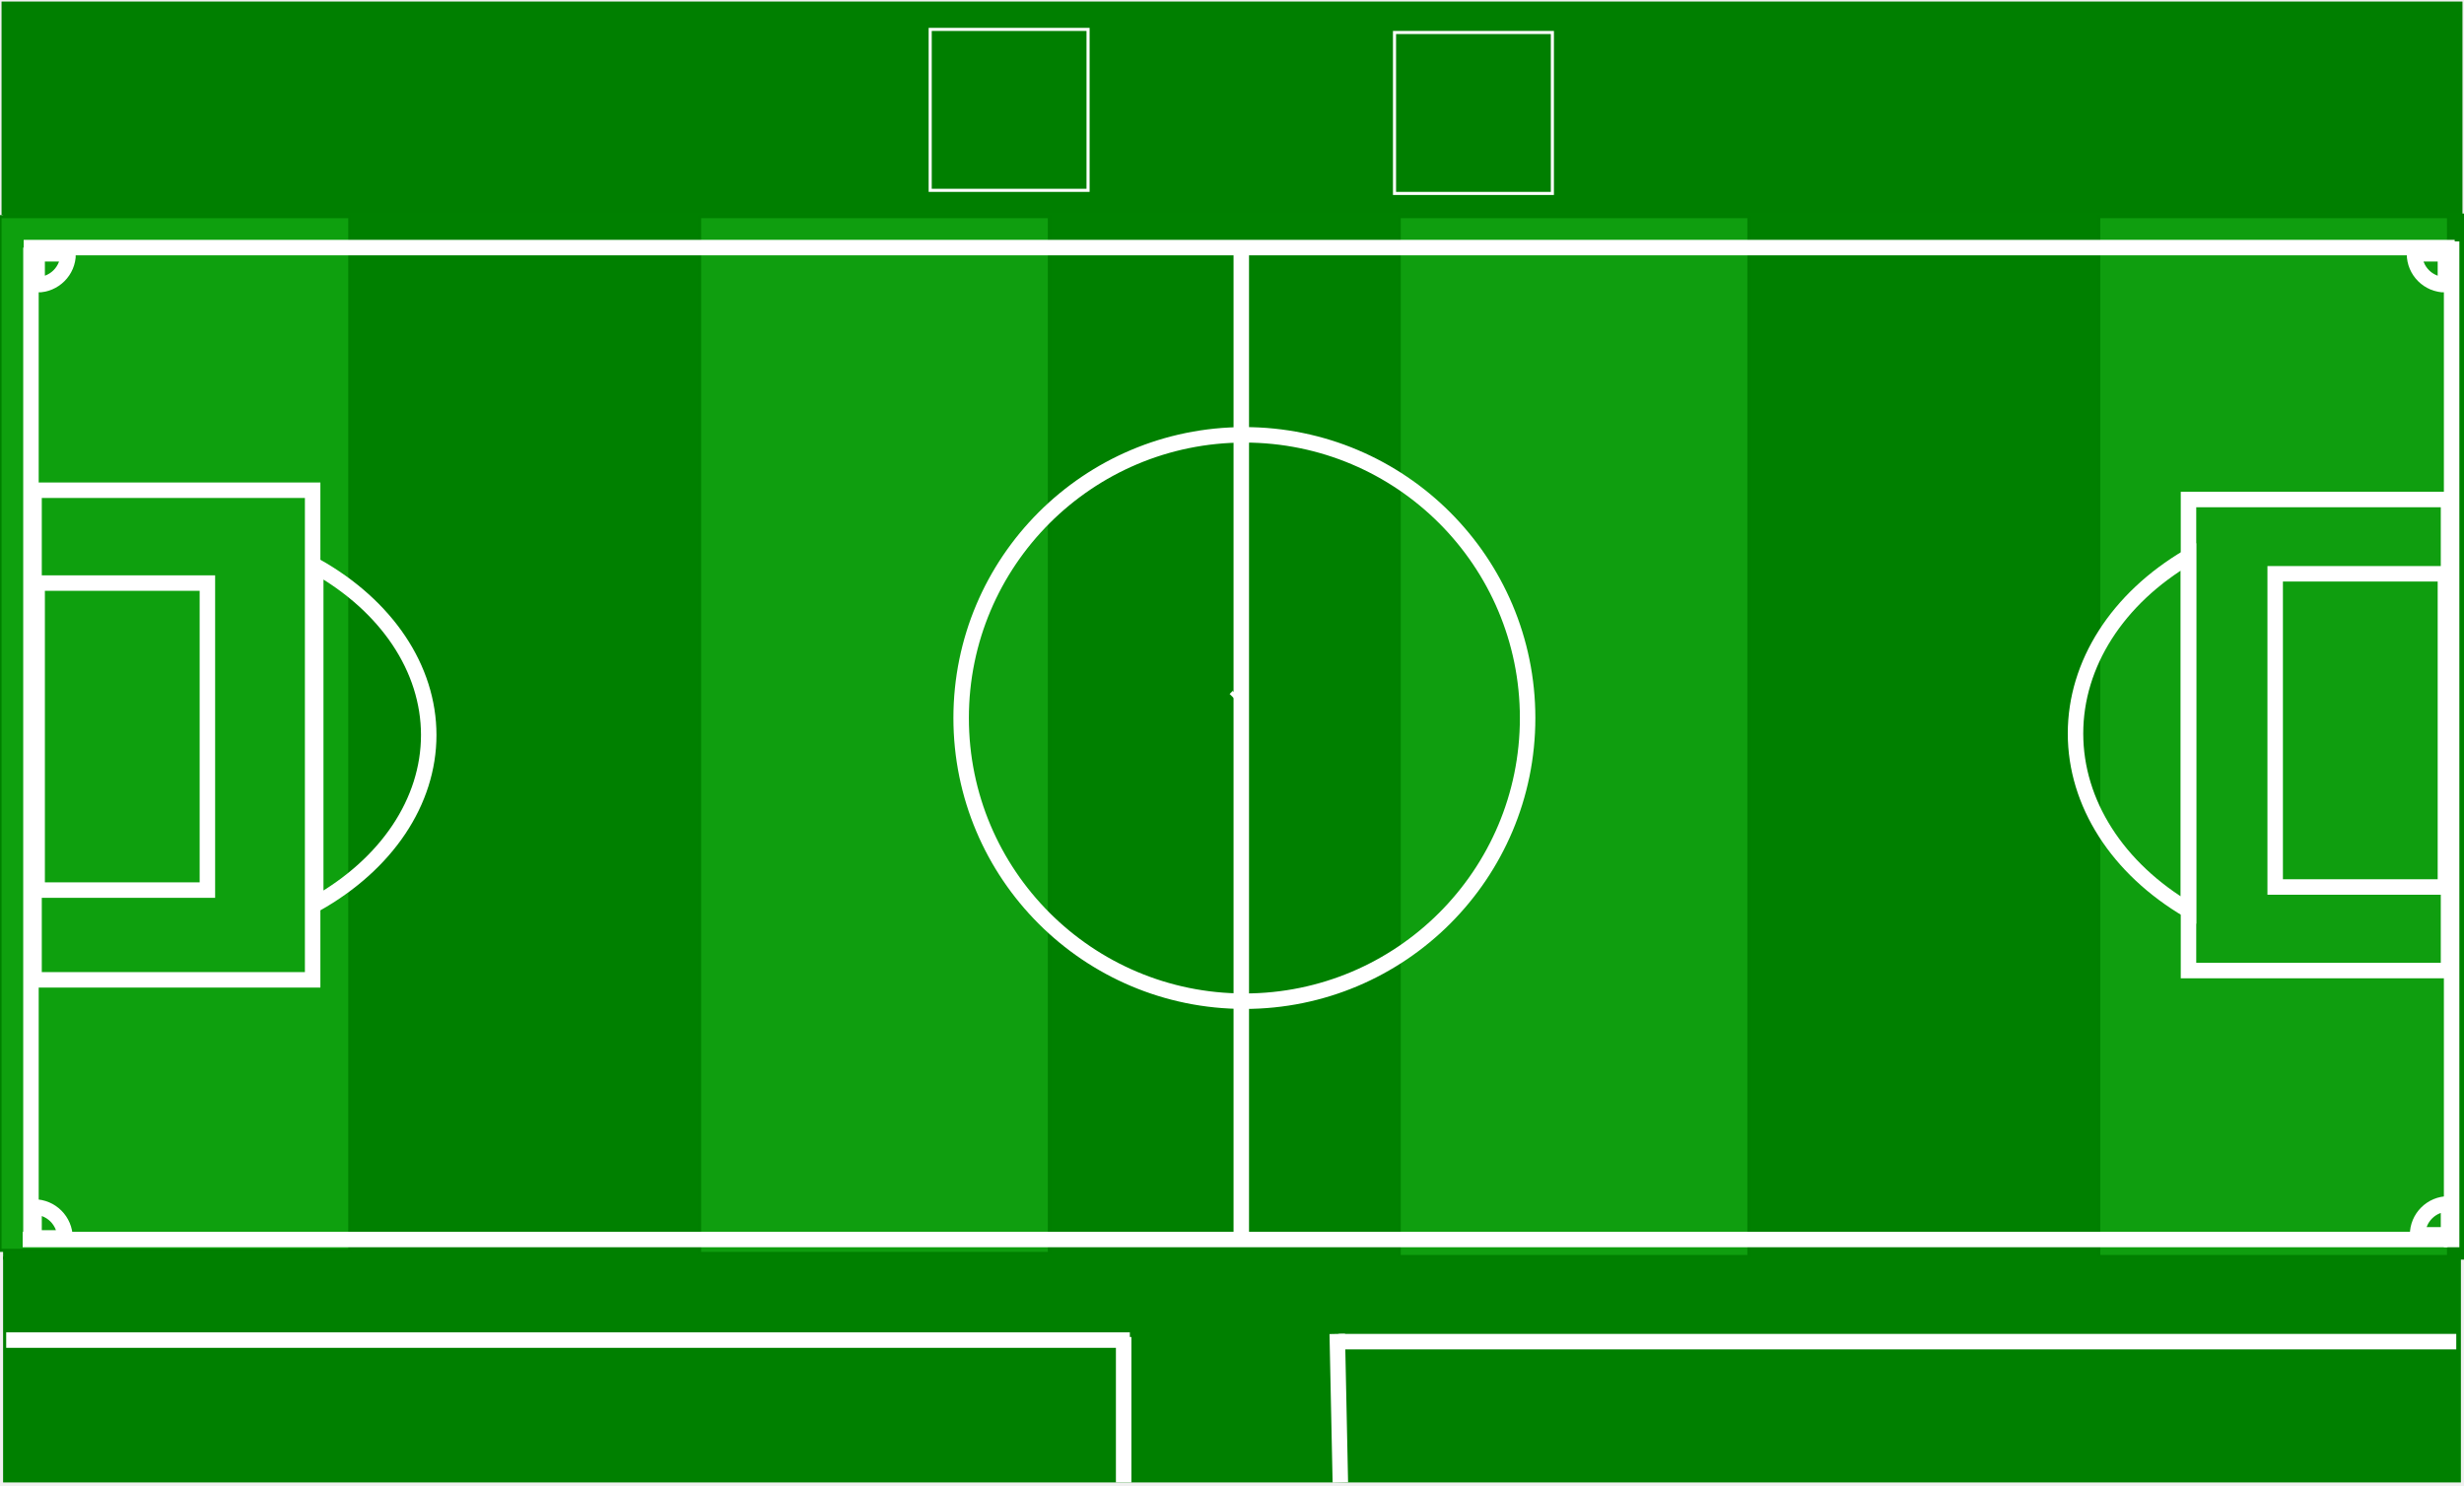
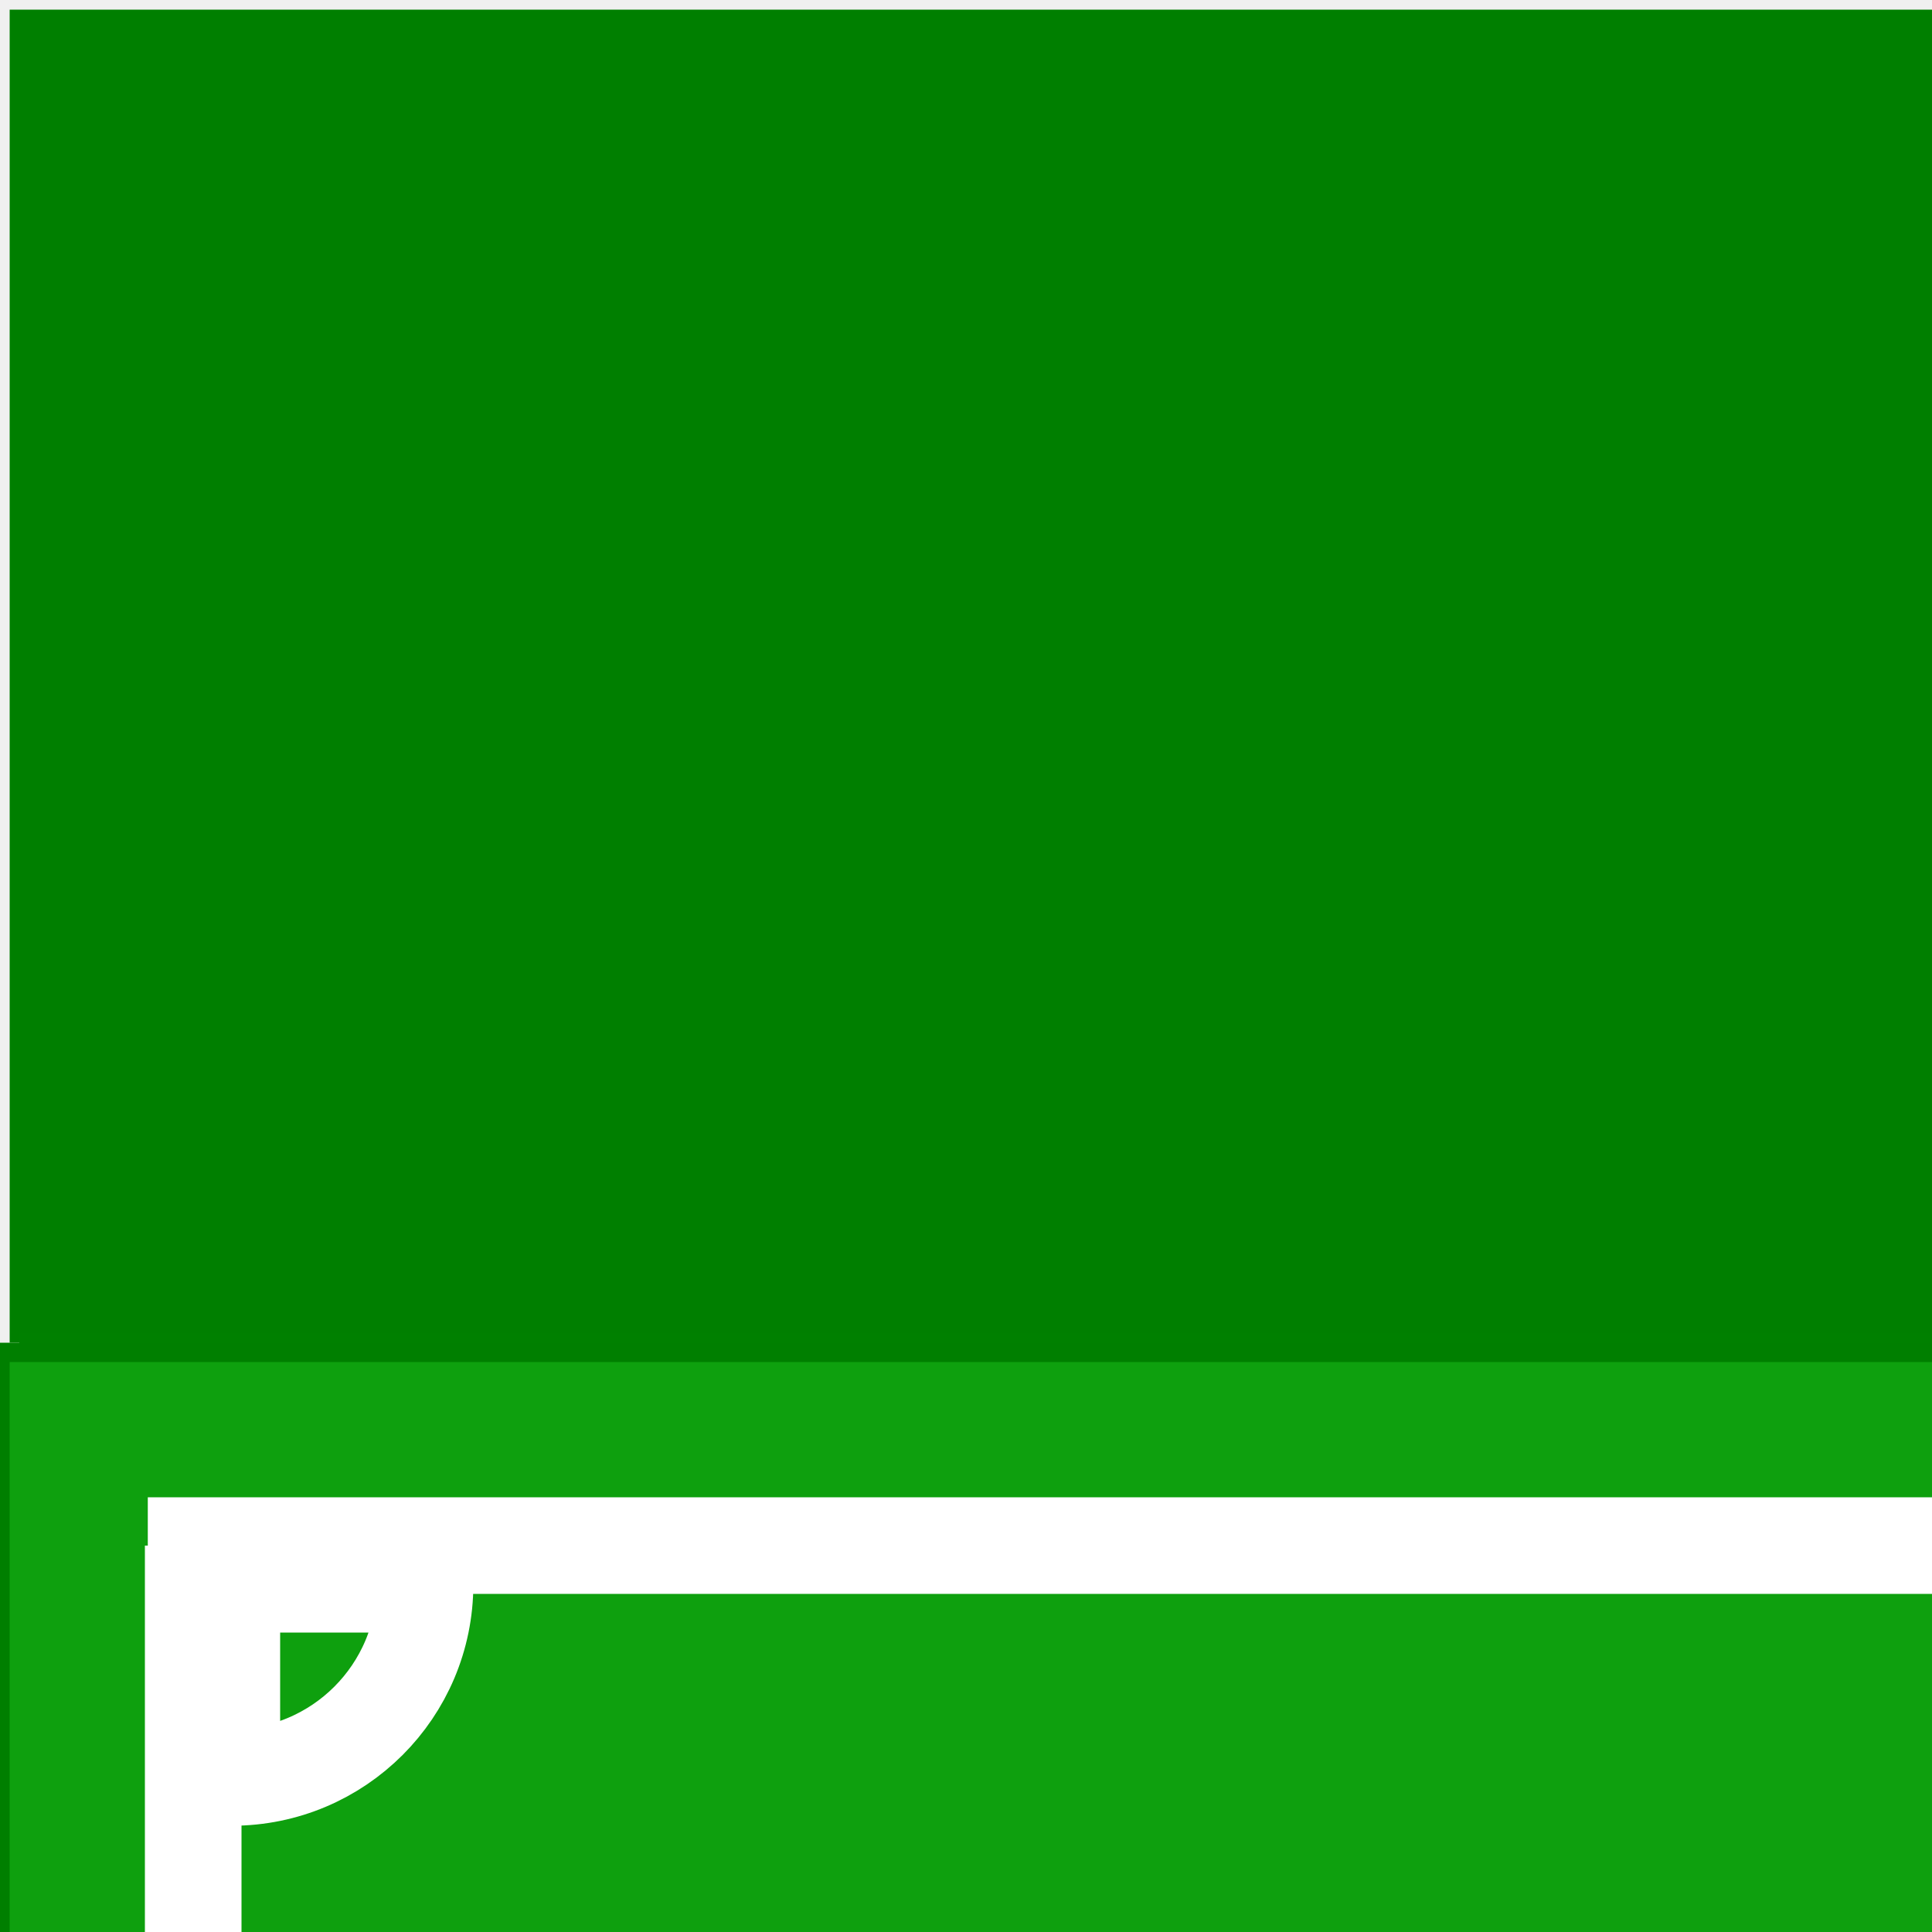
- <svg xmlns="http://www.w3.org/2000/svg" width="796" height="480">
-   <g id="all">
+ <svg xmlns="http://www.w3.org/2000/svg" width="100" height="100">
+   <g id="all" transform="scale(1)">
    <g id="uprect">
      <rect stroke="#007f00" fill="#007f00" stroke-width="null" stroke-dasharray="null" stroke-linejoin="null" stroke-linecap="null" x="1" y="1" width="794" height="68" id="svg_22" />
    </g>
    <g id="field">
      <rect x="1" y="69" width="795" height="338" fill="green" id="svg_1" />
    </g>
    <rect stroke="#007f00" x="0" id="svg_1" height="334" width="113" y="70" fill="#0ea00e" />
    <rect stroke="#007f00" id="svg_2" height="335" width="113" y="70" x="226" fill="#0f9e0f" />
    <rect stroke="#007f00" y="70" id="svg_3" height="336" width="113" x="452" fill="#0f9e0f" />
    <rect stroke="#007f00" id="svg_4" height="336" width="113" y="70" x="678" fill="#0f9e0f" />
    <line id="svg_6" y2="398" x2="10" y1="80" x1="10" stroke-width="5" fill="none" stroke="#ffffff" />
    <line id="svg_7" y2="403" x2="792" y1="78" x1="792" stroke-width="5" fill="none" stroke="#ffffff" />
    <line fill="none" stroke-width="5" x1="7.65" y1="80" x2="793" y2="80" id="svg_8" stroke="#ffffff" />
    <line fill="none" stroke-width="5" x1="7.325" y1="400.5" x2="790.675" y2="400.5" id="svg_9" stroke="#ffffff" />
    <path stroke="white" id="svg_10" fill-opacity="0" stroke-width="5" d="m12,188.4l55,0l0,99.2l-55,0l0,-99.2z" fill="black" />
    <path stroke="white" d="m790,185.4l-55,0l0,101.2l55,0l0,-101.2z" stroke-width="5" fill-opacity="0" id="svg_11" fill="black" />
    <path stroke="white" fill="#ffffff" id="svg_12" fill-opacity="0" stroke-width="5" d="m11,158.4l90,0l0,158.2l-90,0l0,-158.2z" />
    <path stroke="white" fill="#ffffff" id="svg_13" fill-opacity="0" stroke-width="5" d="m707,161.4l84,0l0,152.2l-84,0l0,-152.2z" />
    <path stroke="white" d="m102,182.875a91.5,68.351 0 0 1 0,109.25l0,-109.25z" stroke-width="5" fill="none" id="svg_14" />
    <path stroke="white" id="svg_15" fill="none" stroke-width="5" d="m707,179.875a91.5,71.479 0 0 0 0,114.25l0,-114.25z" />
    <path fill="black" d="m12,92a10,10 0 0 0 10,-10l-10,0l0,10z" stroke="white" stroke-width="5" fill-opacity="0" id="svg_16" />
    <path id="svg_17" fill-opacity="0" stroke-width="5" stroke="white" d="m791,389a10,10 0 0 0 -10,10l10,0l0,-10z" fill="black" />
    <path fill="black" d="m21,400a10,10 0 0 0 -10,-10l0,10l10,0z" stroke="white" stroke-width="5" fill-opacity="0" id="svg_18" />
    <path id="svg_19" fill-opacity="0" stroke-width="5" stroke="white" d="m780,82a10,10 0 0 0 10,10l0,-10l-10,0z" fill="black" />
    <circle fill="black" id="svg_3" fill-opacity="0" stroke-width="5" stroke="white" r="91.5" cy="232" cx="402" />
    <line stroke="white" id="svg_20" y2="399" x2="401" y1="78" x1="401" fill-opacity="0" stroke-linecap="null" stroke-linejoin="null" stroke-dasharray="null" stroke-width="5" fill="none" />
    <g id="downrect">
      <rect fill="green" stroke-width="null" stroke-dasharray="null" stroke-linejoin="null" stroke-linecap="null" x="1" y="406" width="794" height="73" id="svg_5" />
    </g>
    <line stroke="#ffffff" id="svg_24" y2="433" x2="365" y1="433" x1="2" stroke-linecap="null" stroke-linejoin="null" stroke-dasharray="null" stroke-width="5" fill="none" />
    <line stroke="#ffffff" id="svg_26" y2="433.5" x2="793.5" y1="433.5" x1="432.5" stroke-linecap="null" stroke-linejoin="null" stroke-dasharray="null" stroke-width="5" fill="none" />
    <g id="homescore">
      <rect id="svg_30" height="52" width="51" y="9.5" x="300.5" stroke-linecap="null" stroke-linejoin="null" stroke-dasharray="null" stroke-width="null" fill="#007f00" stroke="#ffffff" />
    </g>
    <line stroke="white" id="svg_32" y2="479" x2="363" y1="432" x1="363" fill-opacity="0" stroke-linecap="null" stroke-linejoin="null" stroke-dasharray="null" stroke-width="5" fill="none" />
    <line id="svg_34" y2="226" x2="399" y1="225" x1="400" fill-opacity="0" stroke-linecap="null" stroke-linejoin="null" stroke-dasharray="null" stroke-width="5" stroke="white" fill="none" />
    <line stroke="white" id="svg_35" y2="479" x2="433" y1="431" x1="432" fill-opacity="0" stroke-linecap="null" stroke-linejoin="null" stroke-dasharray="null" stroke-width="5" fill="none" />
    <g id="awayscore">
      <rect height="52" width="51" y="10.5" x="450.5" stroke-linecap="null" stroke-linejoin="null" stroke-dasharray="null" stroke-width="null" fill="#007f00" stroke="#ffffff" id="svg_25" />
    </g>
  </g>
</svg>
